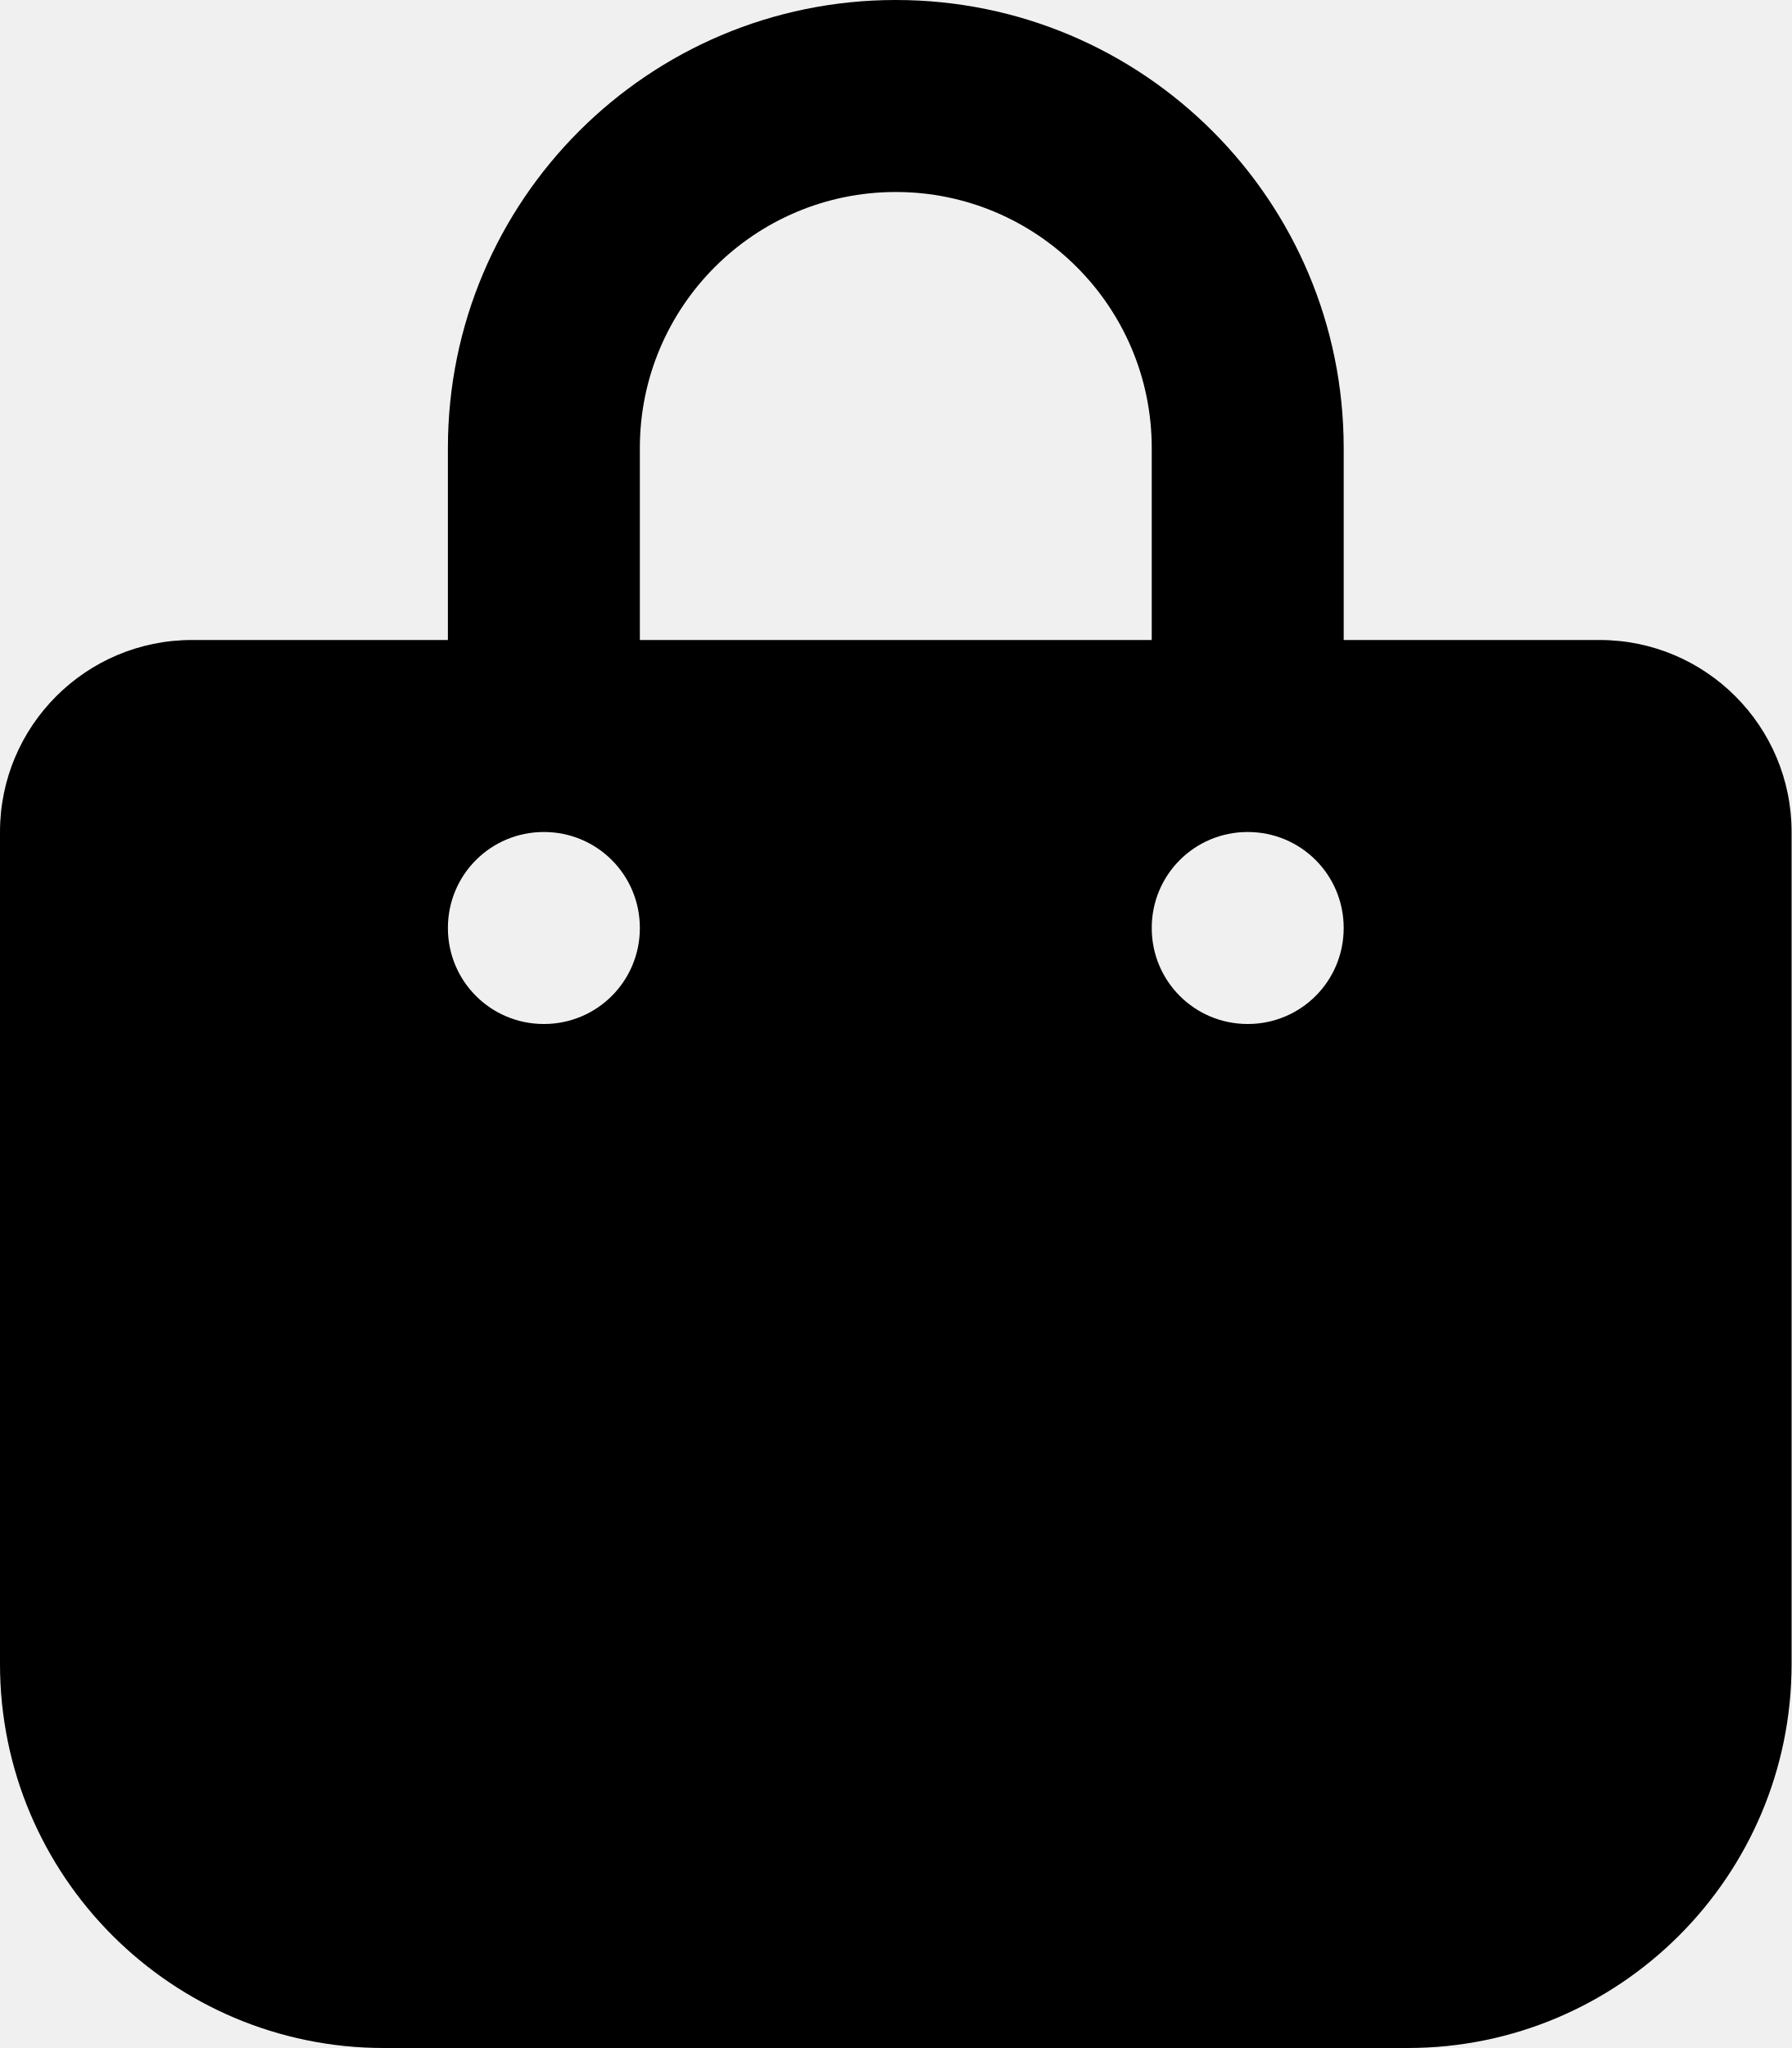
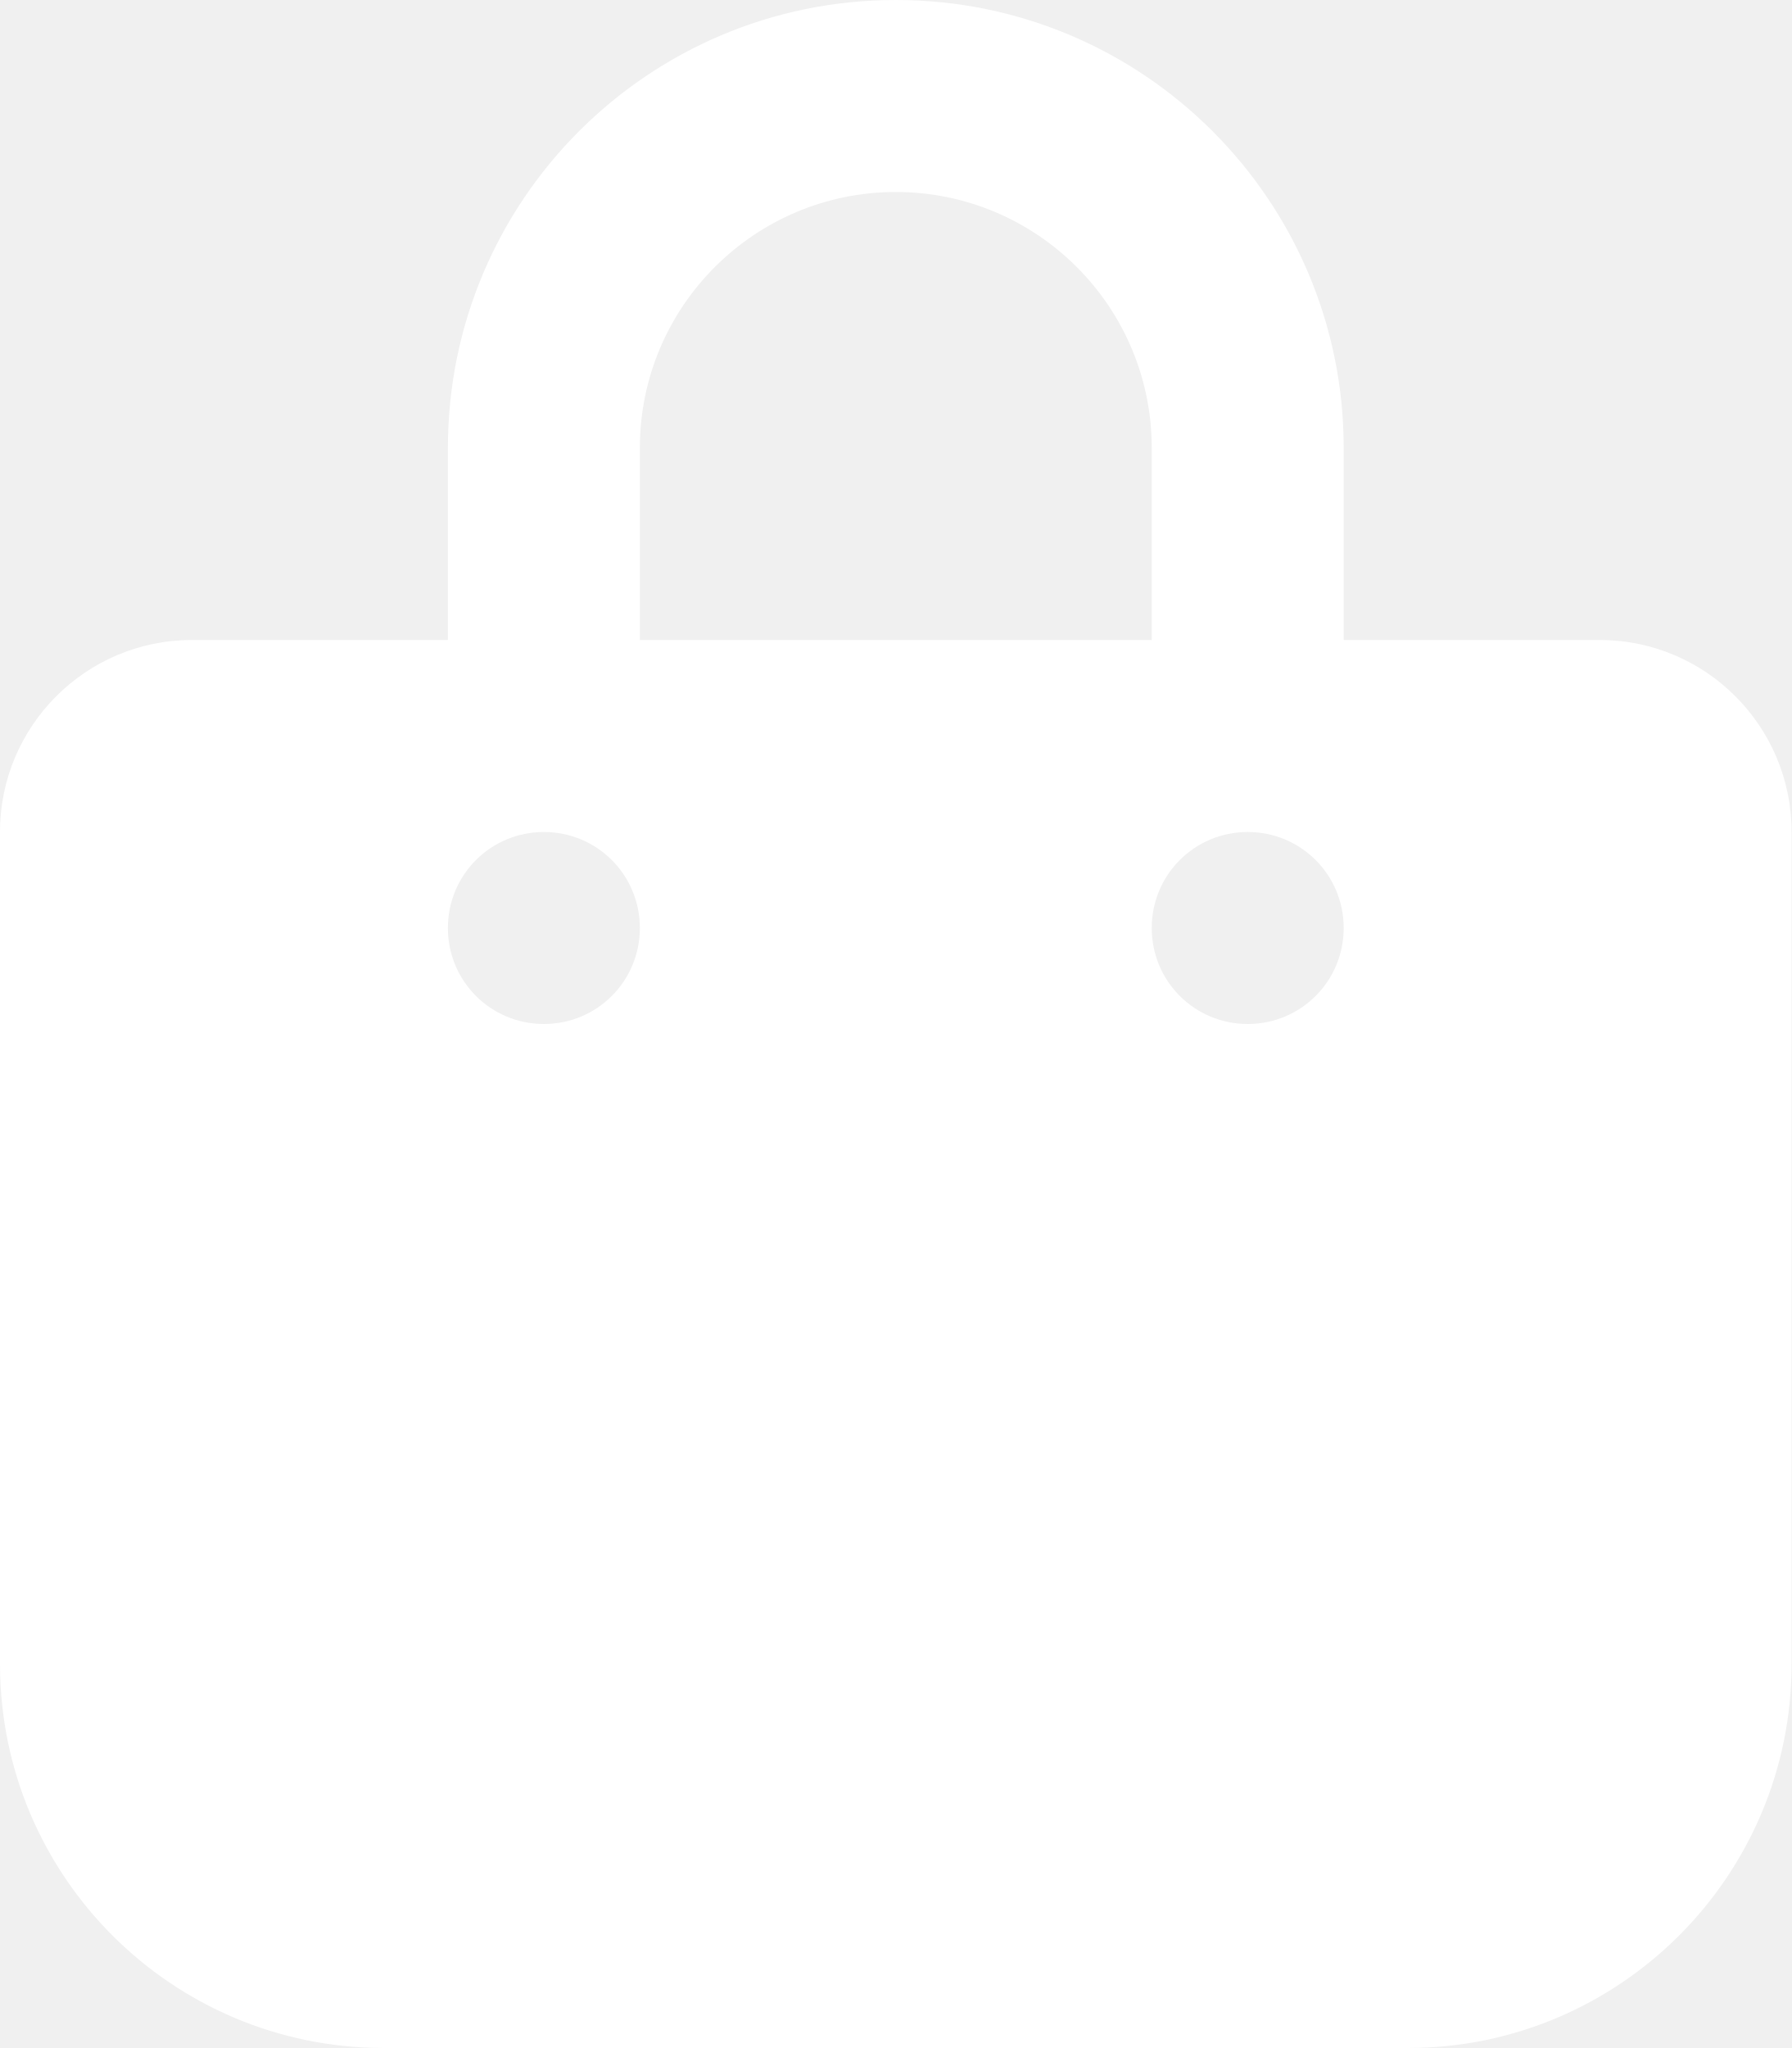
<svg xmlns="http://www.w3.org/2000/svg" class="svg-inline--fa fa-bag-shopping" aria-hidden="true" focusable="false" data-prefix="fas" data-icon="bag-shopping" role="img" viewBox="0 0 448 512" data-fa-i2svg="">
-   <path fill="currentColor" d="M112 112C112 50.14 162.1 0 224 0C285.9 0 336 50.14 336 112V160H400C426.5 160 448 181.5 448 208V416C448 469 405 512 352 512H96C42.98 512 0 469 0 416V208C0 181.5 21.49 160 48 160H112V112zM160 160H288V112C288 76.65 259.3 48 224 48C188.7 48 160 76.65 160 112V160zM136 256C149.3 256 160 245.3 160 232C160 218.7 149.3 208 136 208C122.7 208 112 218.7 112 232C112 245.3 122.7 256 136 256zM312 208C298.7 208 288 218.7 288 232C288 245.3 298.7 256 312 256C325.3 256 336 245.3 336 232C336 218.7 325.3 208 312 208z" />
+   <path fill="white" d="M112 112C112 50.14 162.1 0 224 0C285.9 0 336 50.14 336 112V160H400C426.5 160 448 181.5 448 208V416C448 469 405 512 352 512H96C42.98 512 0 469 0 416V208C0 181.5 21.49 160 48 160H112V112zM160 160H288V112C288 76.65 259.3 48 224 48C188.7 48 160 76.65 160 112V160zM136 256C149.3 256 160 245.3 160 232C160 218.7 149.3 208 136 208C122.7 208 112 218.7 112 232C112 245.3 122.7 256 136 256zM312 208C298.7 208 288 218.7 288 232C288 245.3 298.7 256 312 256C325.3 256 336 245.3 336 232C336 218.7 325.3 208 312 208z" />
</svg>
